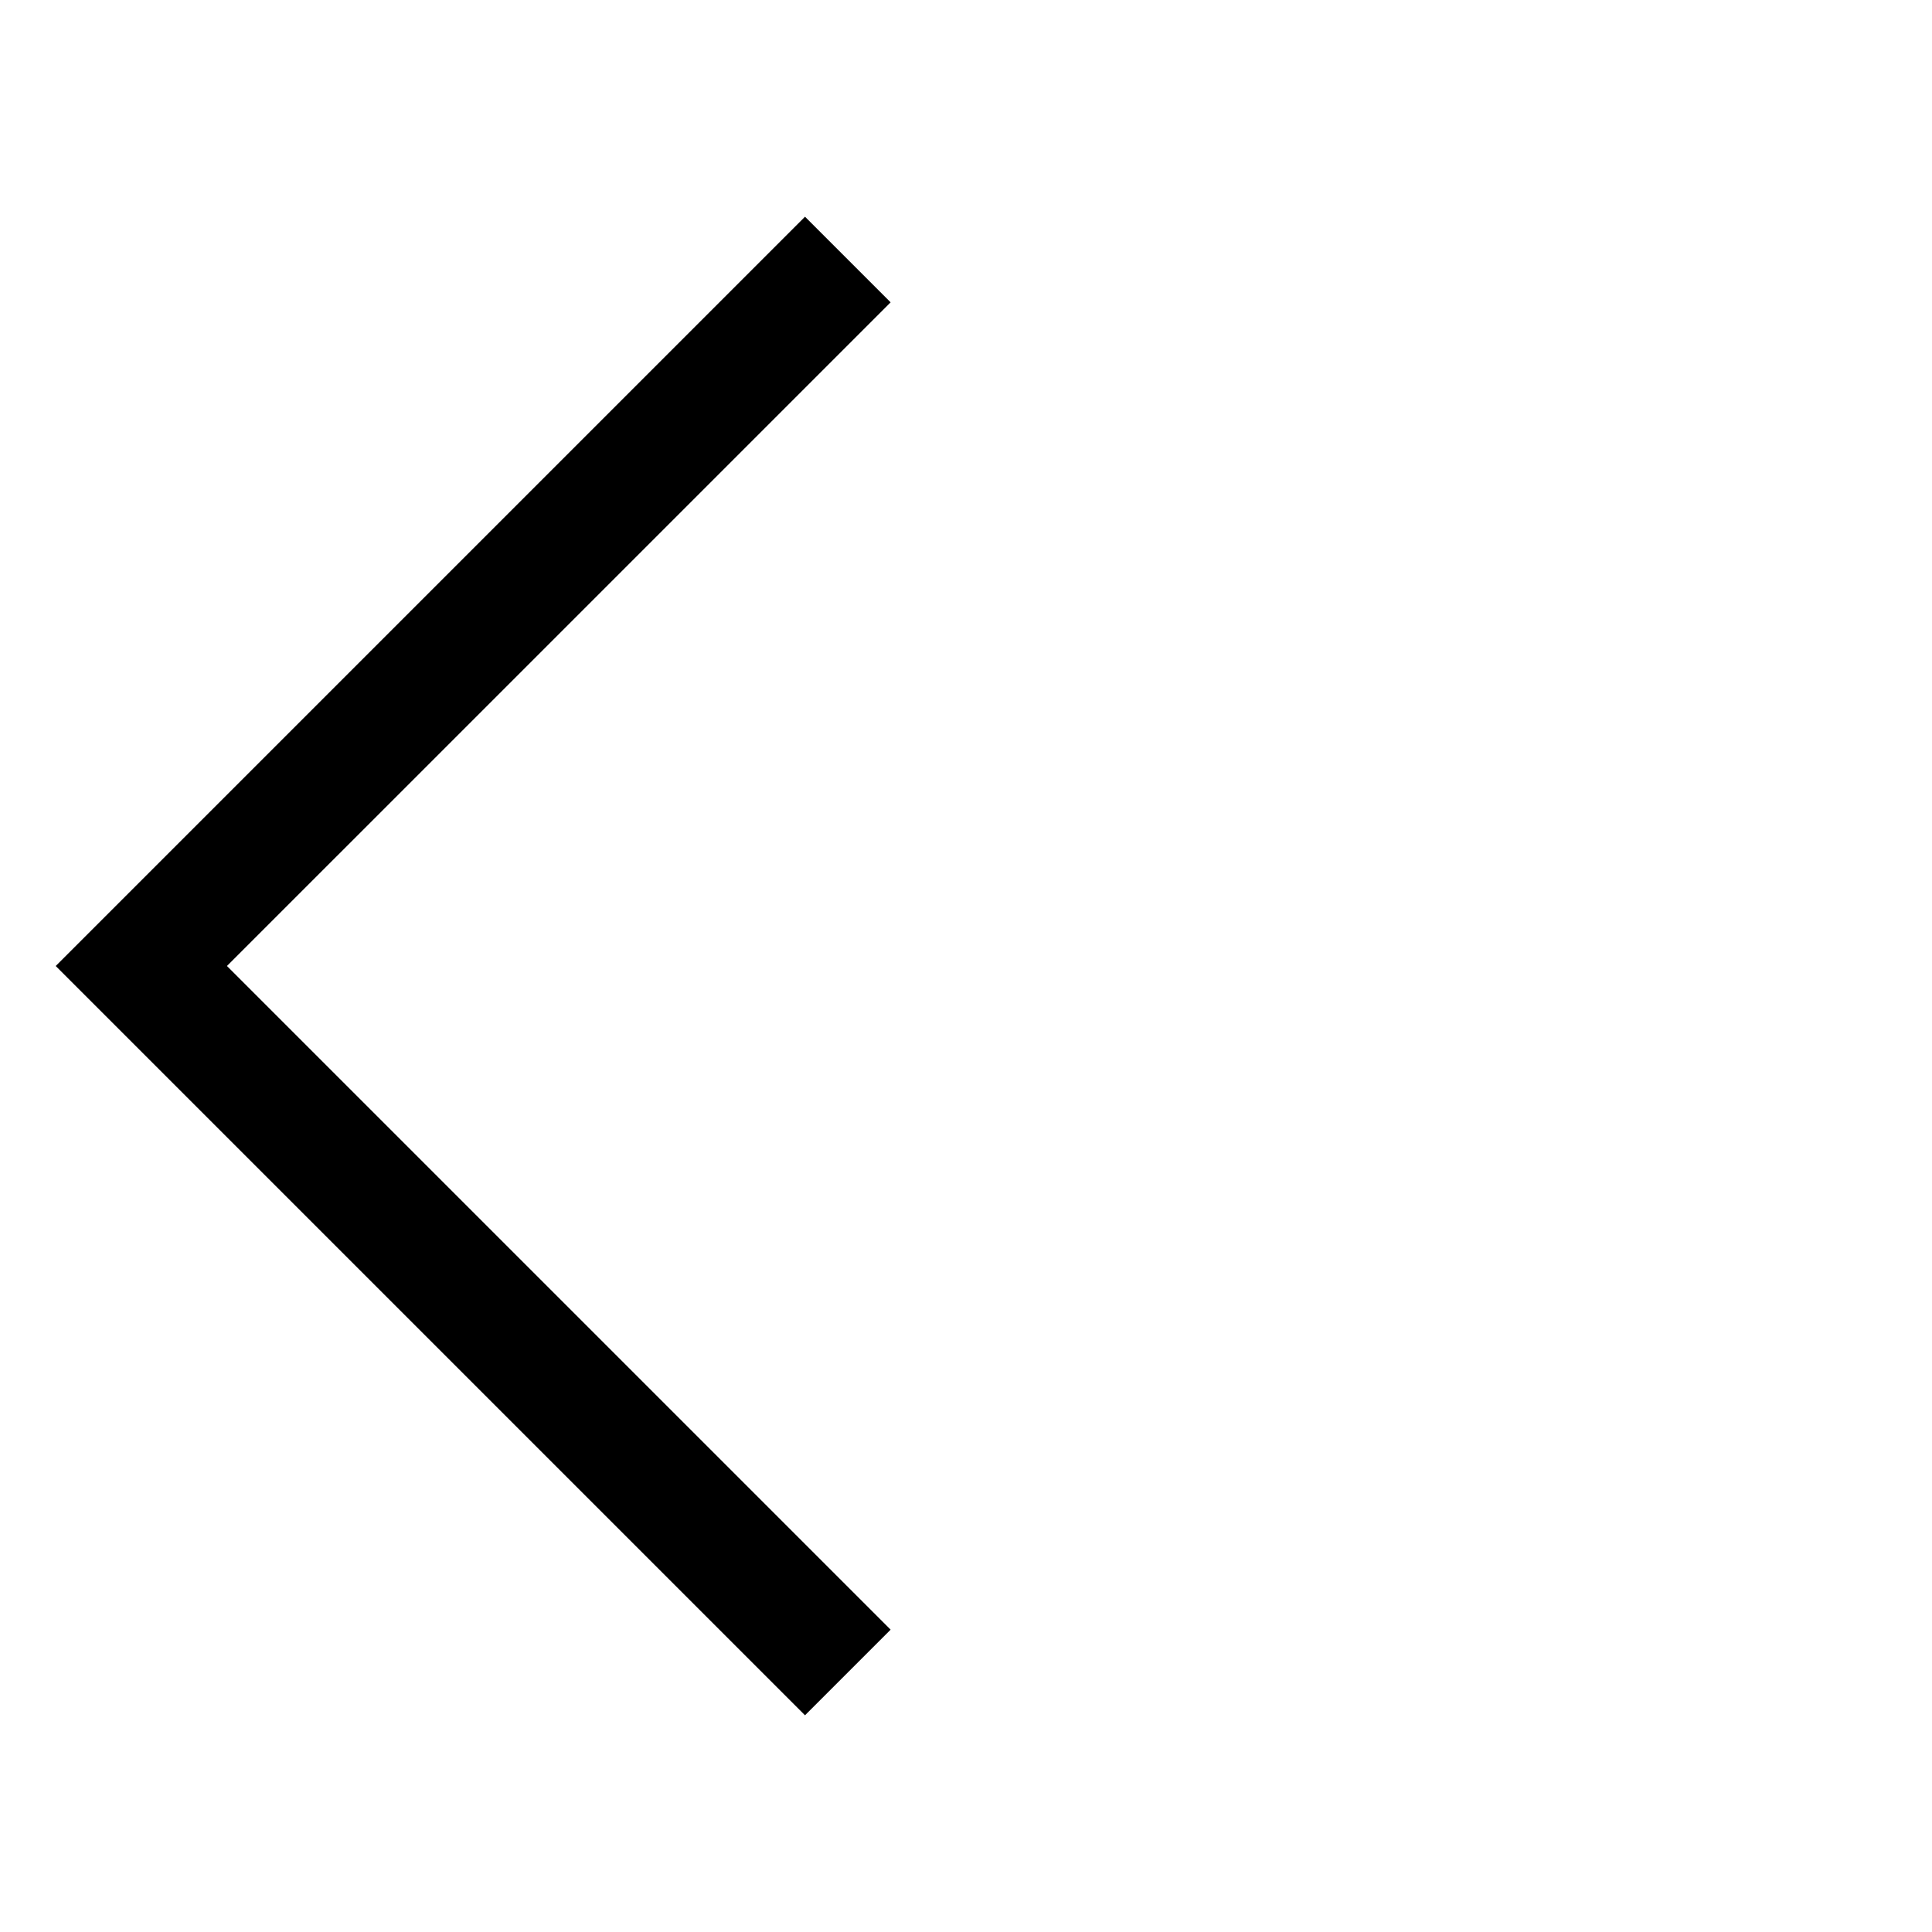
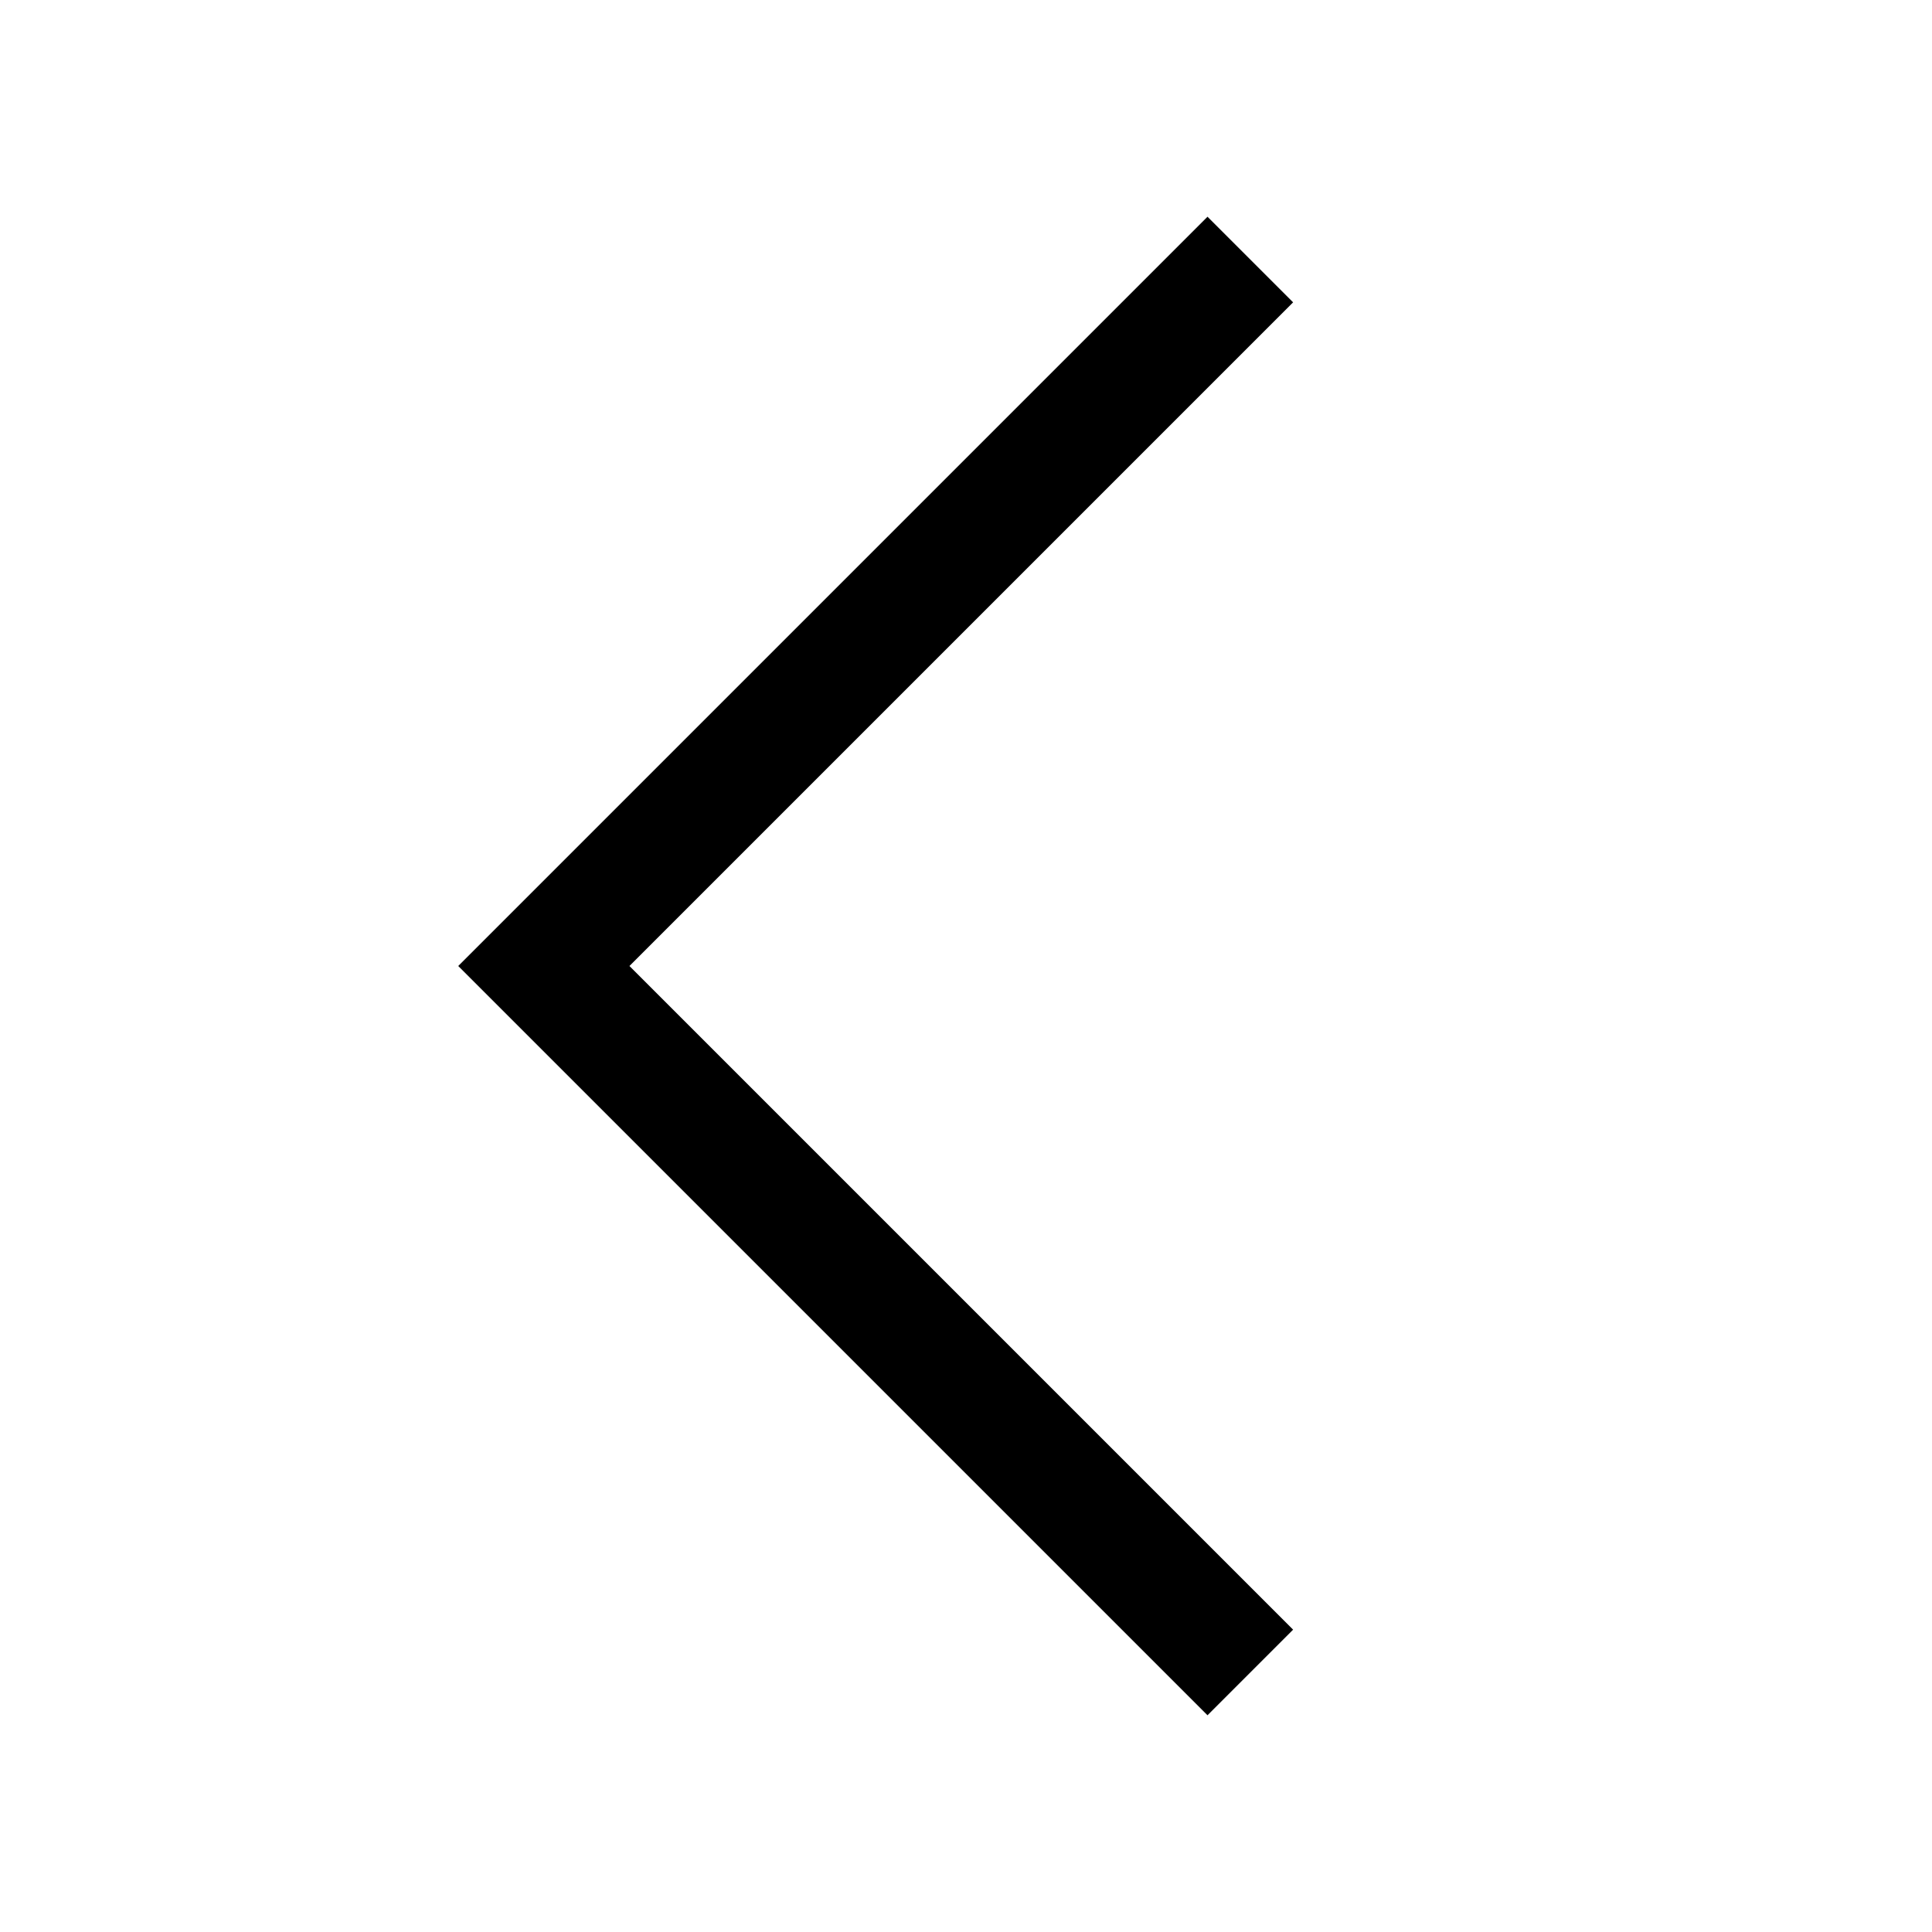
- <svg xmlns="http://www.w3.org/2000/svg" height="24" viewBox="0 -960 960 960" width="24">
+ <svg xmlns="http://www.w3.org/2000/svg" height="24" viewBox="0 -960 560 960" width="24">
  <path d="M400-107.692 27.692-480 400-852.308l42.539 42.539L112.769-480l329.77 329.769L400-107.692Z" />
</svg>
